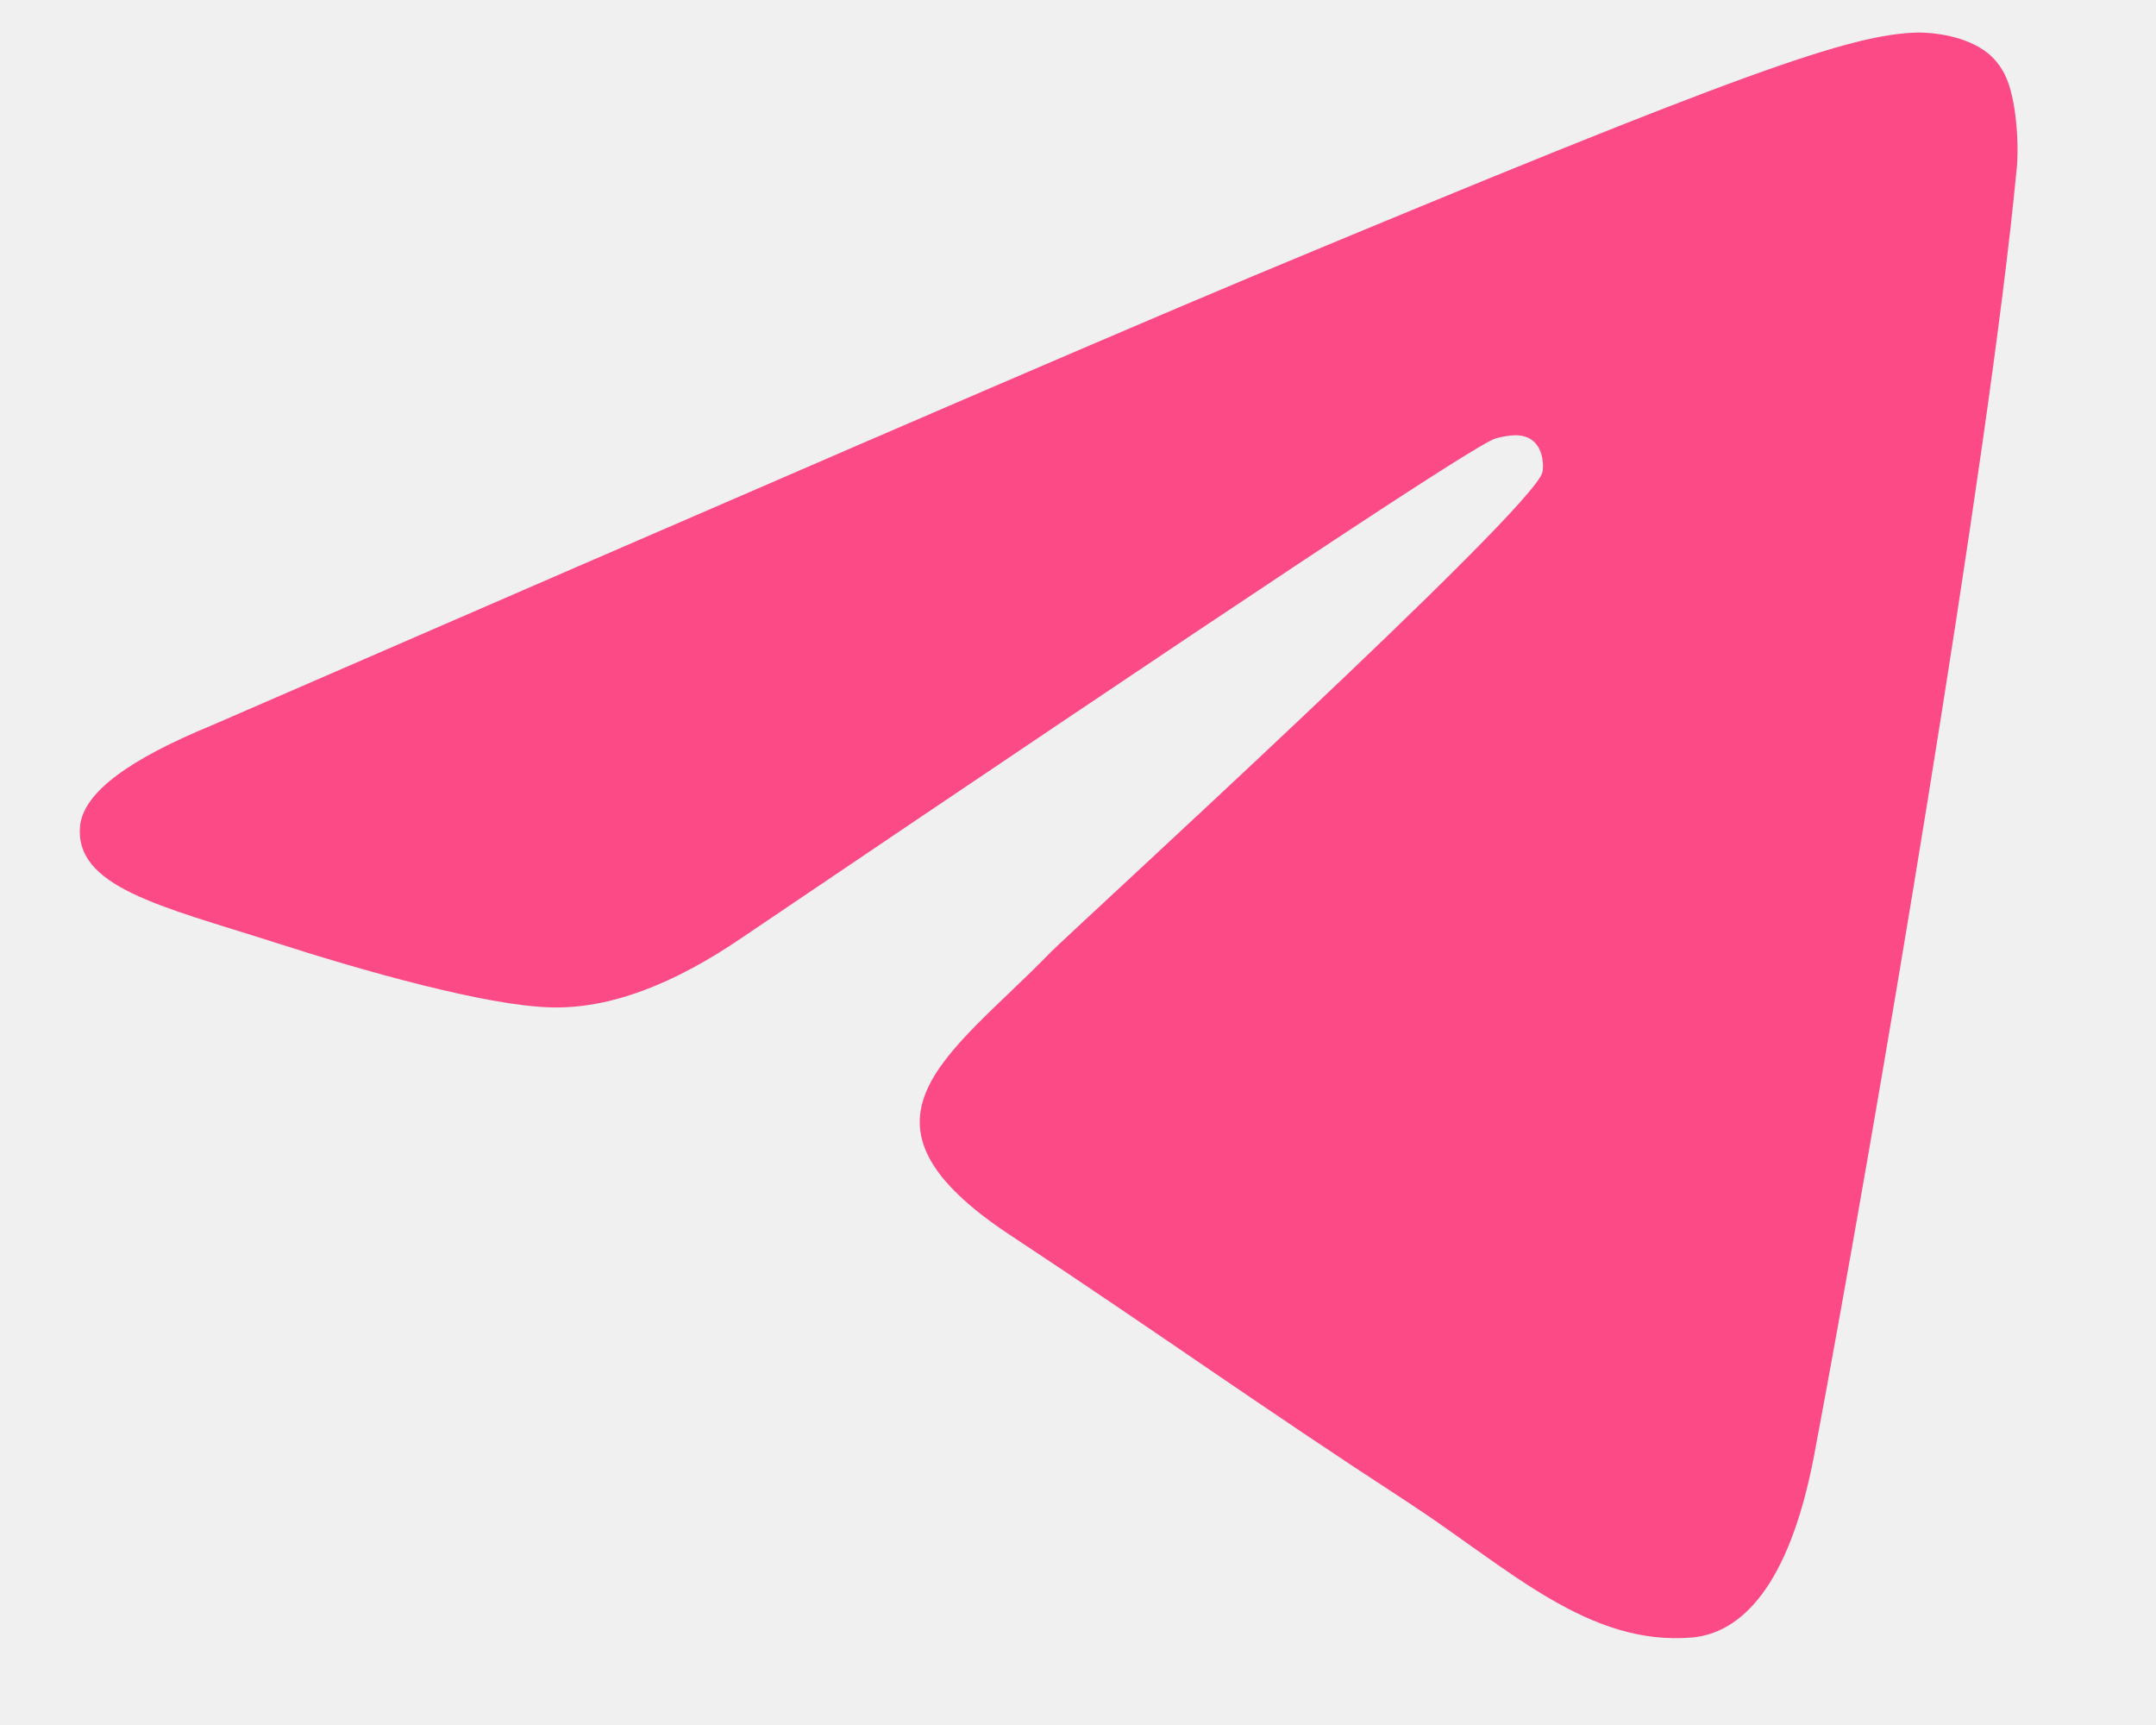
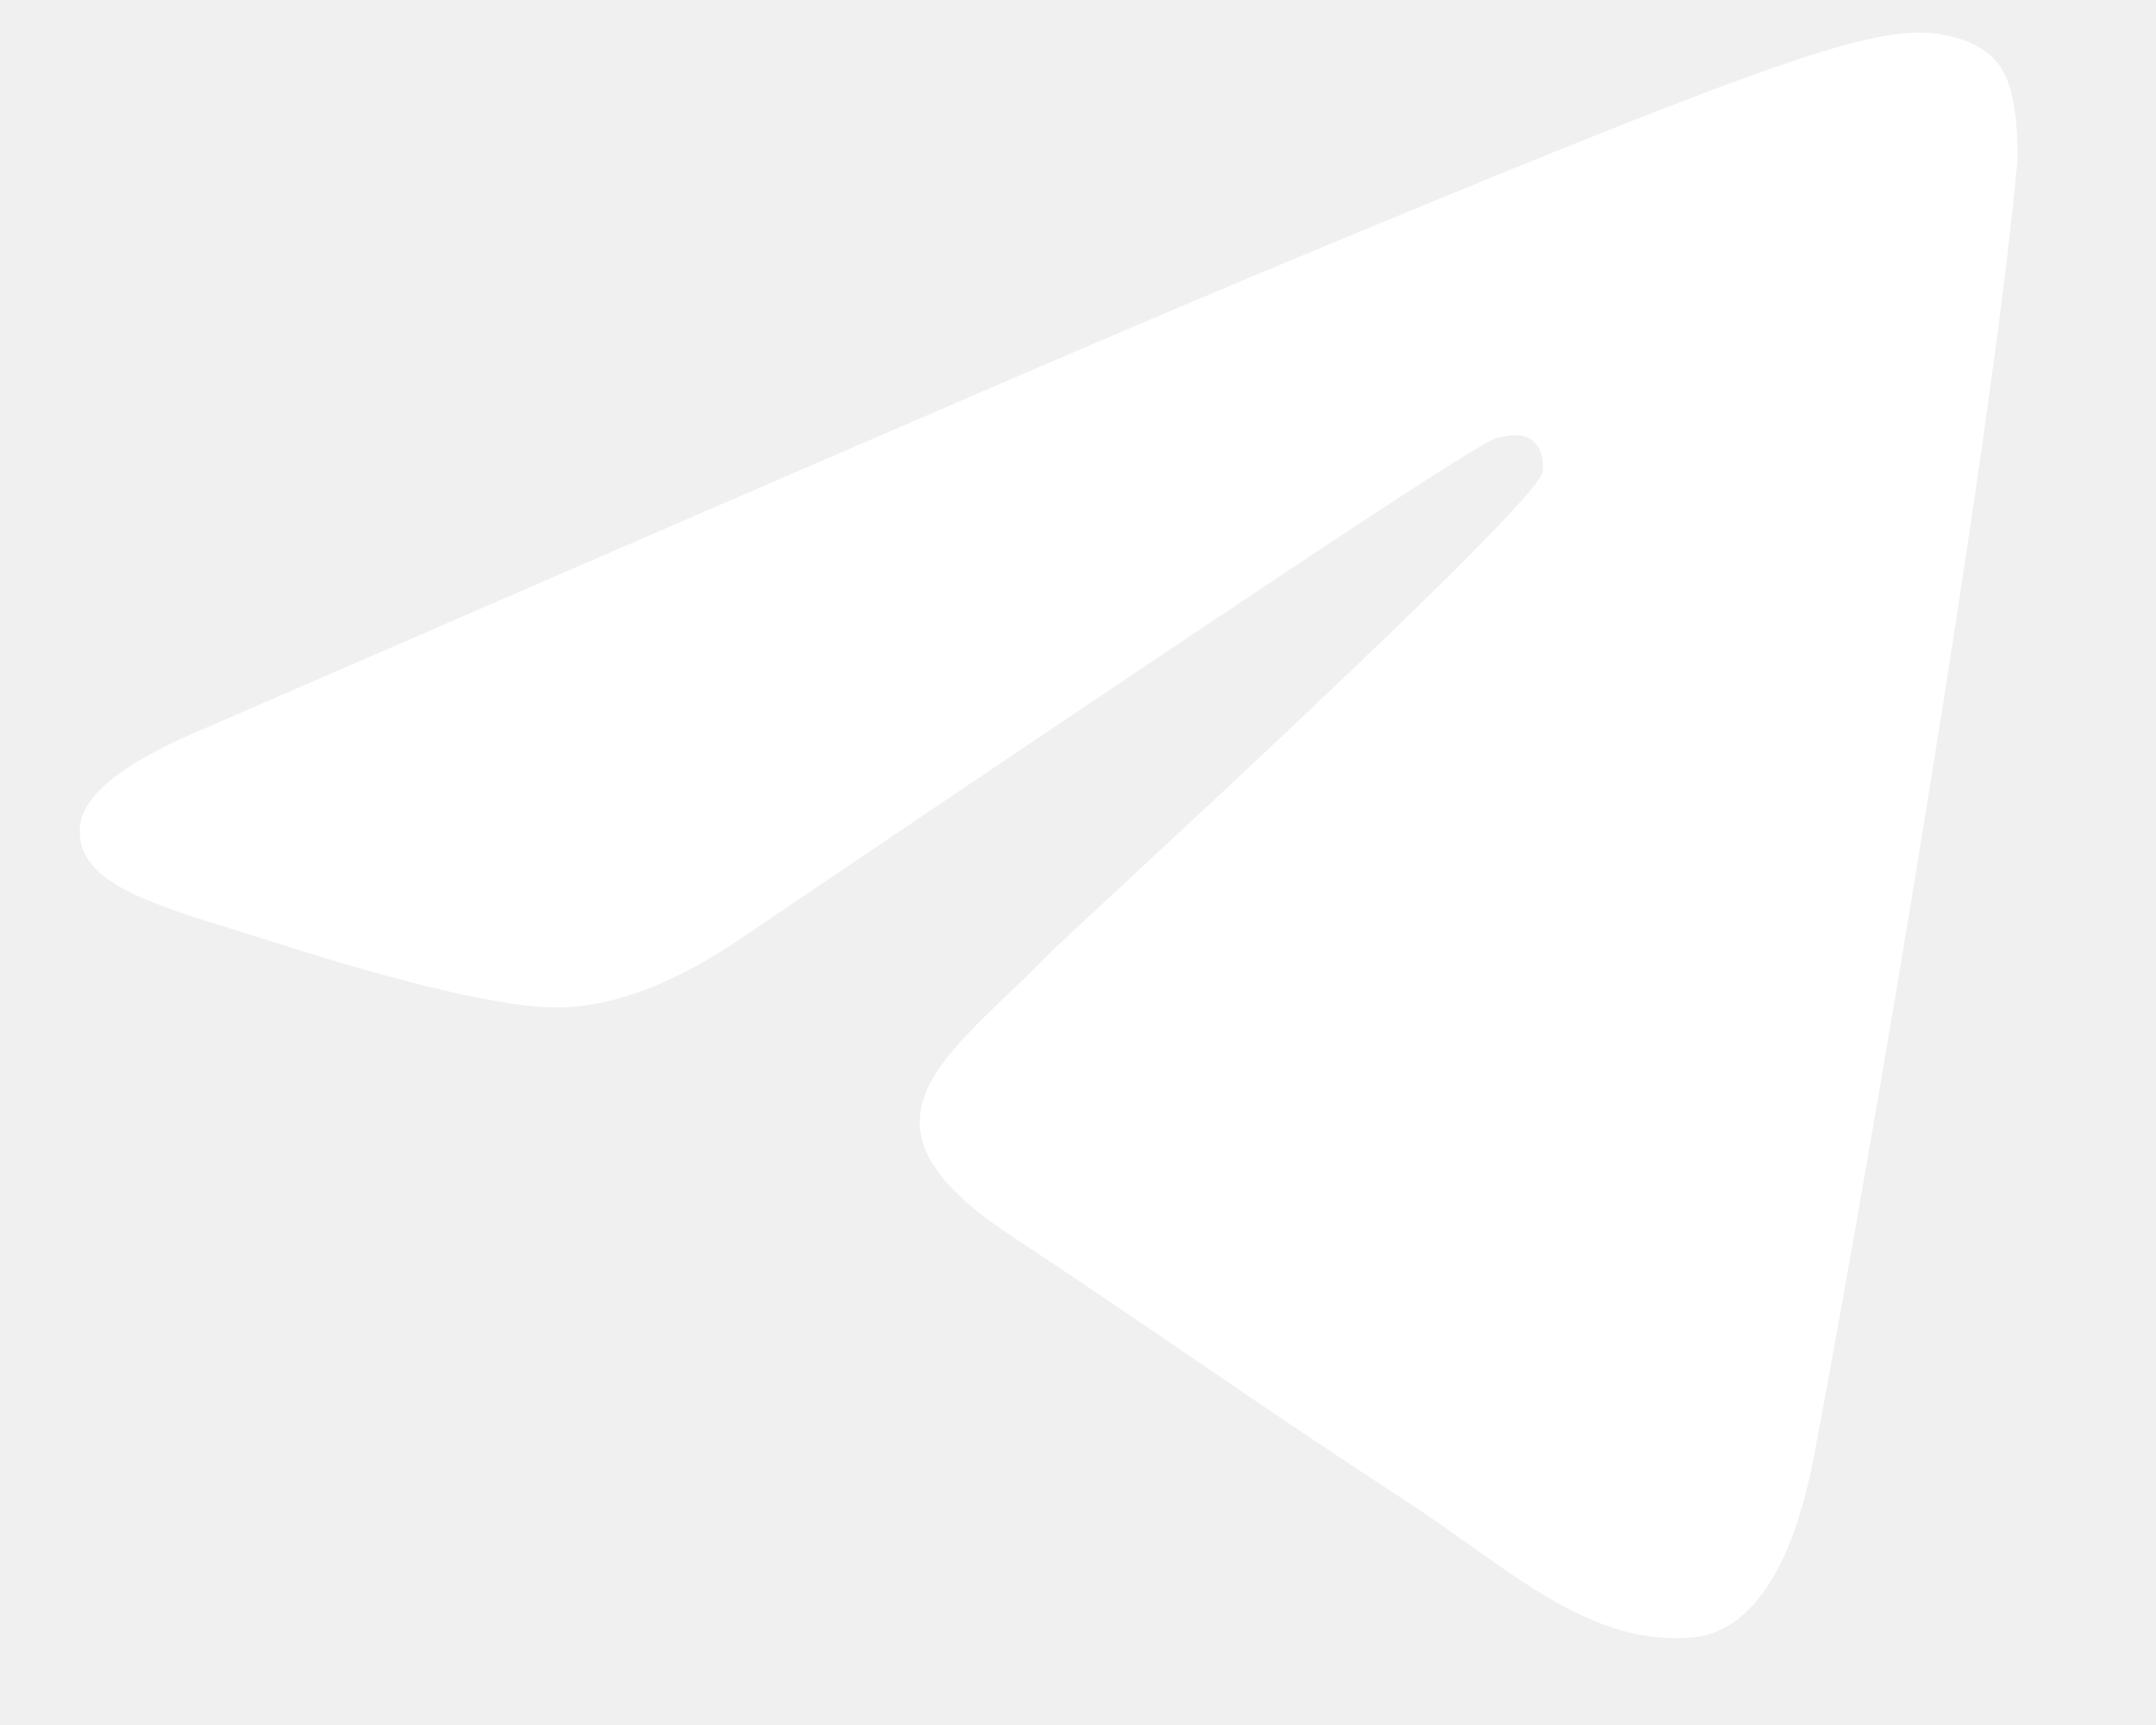
<svg xmlns="http://www.w3.org/2000/svg" version="1.1" id="Livello_1" x="0px" y="0px" height="36px" width="45px" viewBox="40 78 145.1 100.1" enable-background="new 0 0 240.1 240.1" xml:space="preserve">
  <g id="Artboard">
    <linearGradient id="Oval_1_" gradientUnits="userSpaceOnUse" x1="-838.041" y1="660.581" x2="-838.041" y2="660.343" gradientTransform="matrix(1000 0 0 -1000 838161 660581)">
      <stop offset="0" style="stop-color:#2AABEE" />
      <stop offset="1" style="stop-color:#229ED9" />
    </linearGradient>
    <circle id="Oval" fill-rule="evenodd" clip-rule="evenodd" fill="transparent" cx="120.1" cy="120.1" r="120.1" />
-     <path id="Path-3" fill-rule="evenodd" clip-rule="evenodd" fill="#fb4a85" d="M54.3,118.8c35-15.2,58.3-25.3,70-30.2   c33.3-13.9,40.3-16.3,44.8-16.4c1,0,3.2,0.2,4.7,1.4c1.2,1,1.5,2.3,1.7,3.3s0.4,3.1,0.2,4.7c-1.8,19-9.6,65.1-13.6,86.3   c-1.7,9-5,12-8.2,12.3c-7,0.6-12.3-4.6-19-9c-10.6-6.9-16.5-11.2-26.8-18c-11.9-7.8-4.2-12.1,2.6-19.1c1.8-1.8,32.5-29.8,33.1-32.3   c0.1-0.3,0.1-1.5-0.6-2.1c-0.7-0.6-1.7-0.4-2.5-0.2c-1.1,0.2-17.9,11.4-50.6,33.5c-4.8,3.3-9.1,4.9-13,4.8   c-4.3-0.1-12.5-2.4-18.7-4.4c-7.5-2.4-13.5-3.7-13-7.9C45.7,123.3,48.7,121.1,54.3,118.8z" />
+     <path id="Path-3" fill-rule="evenodd" clip-rule="evenodd" fill="#fff" d="M54.3,118.8c35-15.2,58.3-25.3,70-30.2   c33.3-13.9,40.3-16.3,44.8-16.4c1,0,3.2,0.2,4.7,1.4c1.2,1,1.5,2.3,1.7,3.3s0.4,3.1,0.2,4.7c-1.8,19-9.6,65.1-13.6,86.3   c-1.7,9-5,12-8.2,12.3c-7,0.6-12.3-4.6-19-9c-10.6-6.9-16.5-11.2-26.8-18c-11.9-7.8-4.2-12.1,2.6-19.1c1.8-1.8,32.5-29.8,33.1-32.3   c0.1-0.3,0.1-1.5-0.6-2.1c-0.7-0.6-1.7-0.4-2.5-0.2c-1.1,0.2-17.9,11.4-50.6,33.5c-4.8,3.3-9.1,4.9-13,4.8   c-4.3-0.1-12.5-2.4-18.7-4.4c-7.5-2.4-13.5-3.7-13-7.9C45.7,123.3,48.7,121.1,54.3,118.8z" />
  </g>
</svg>
